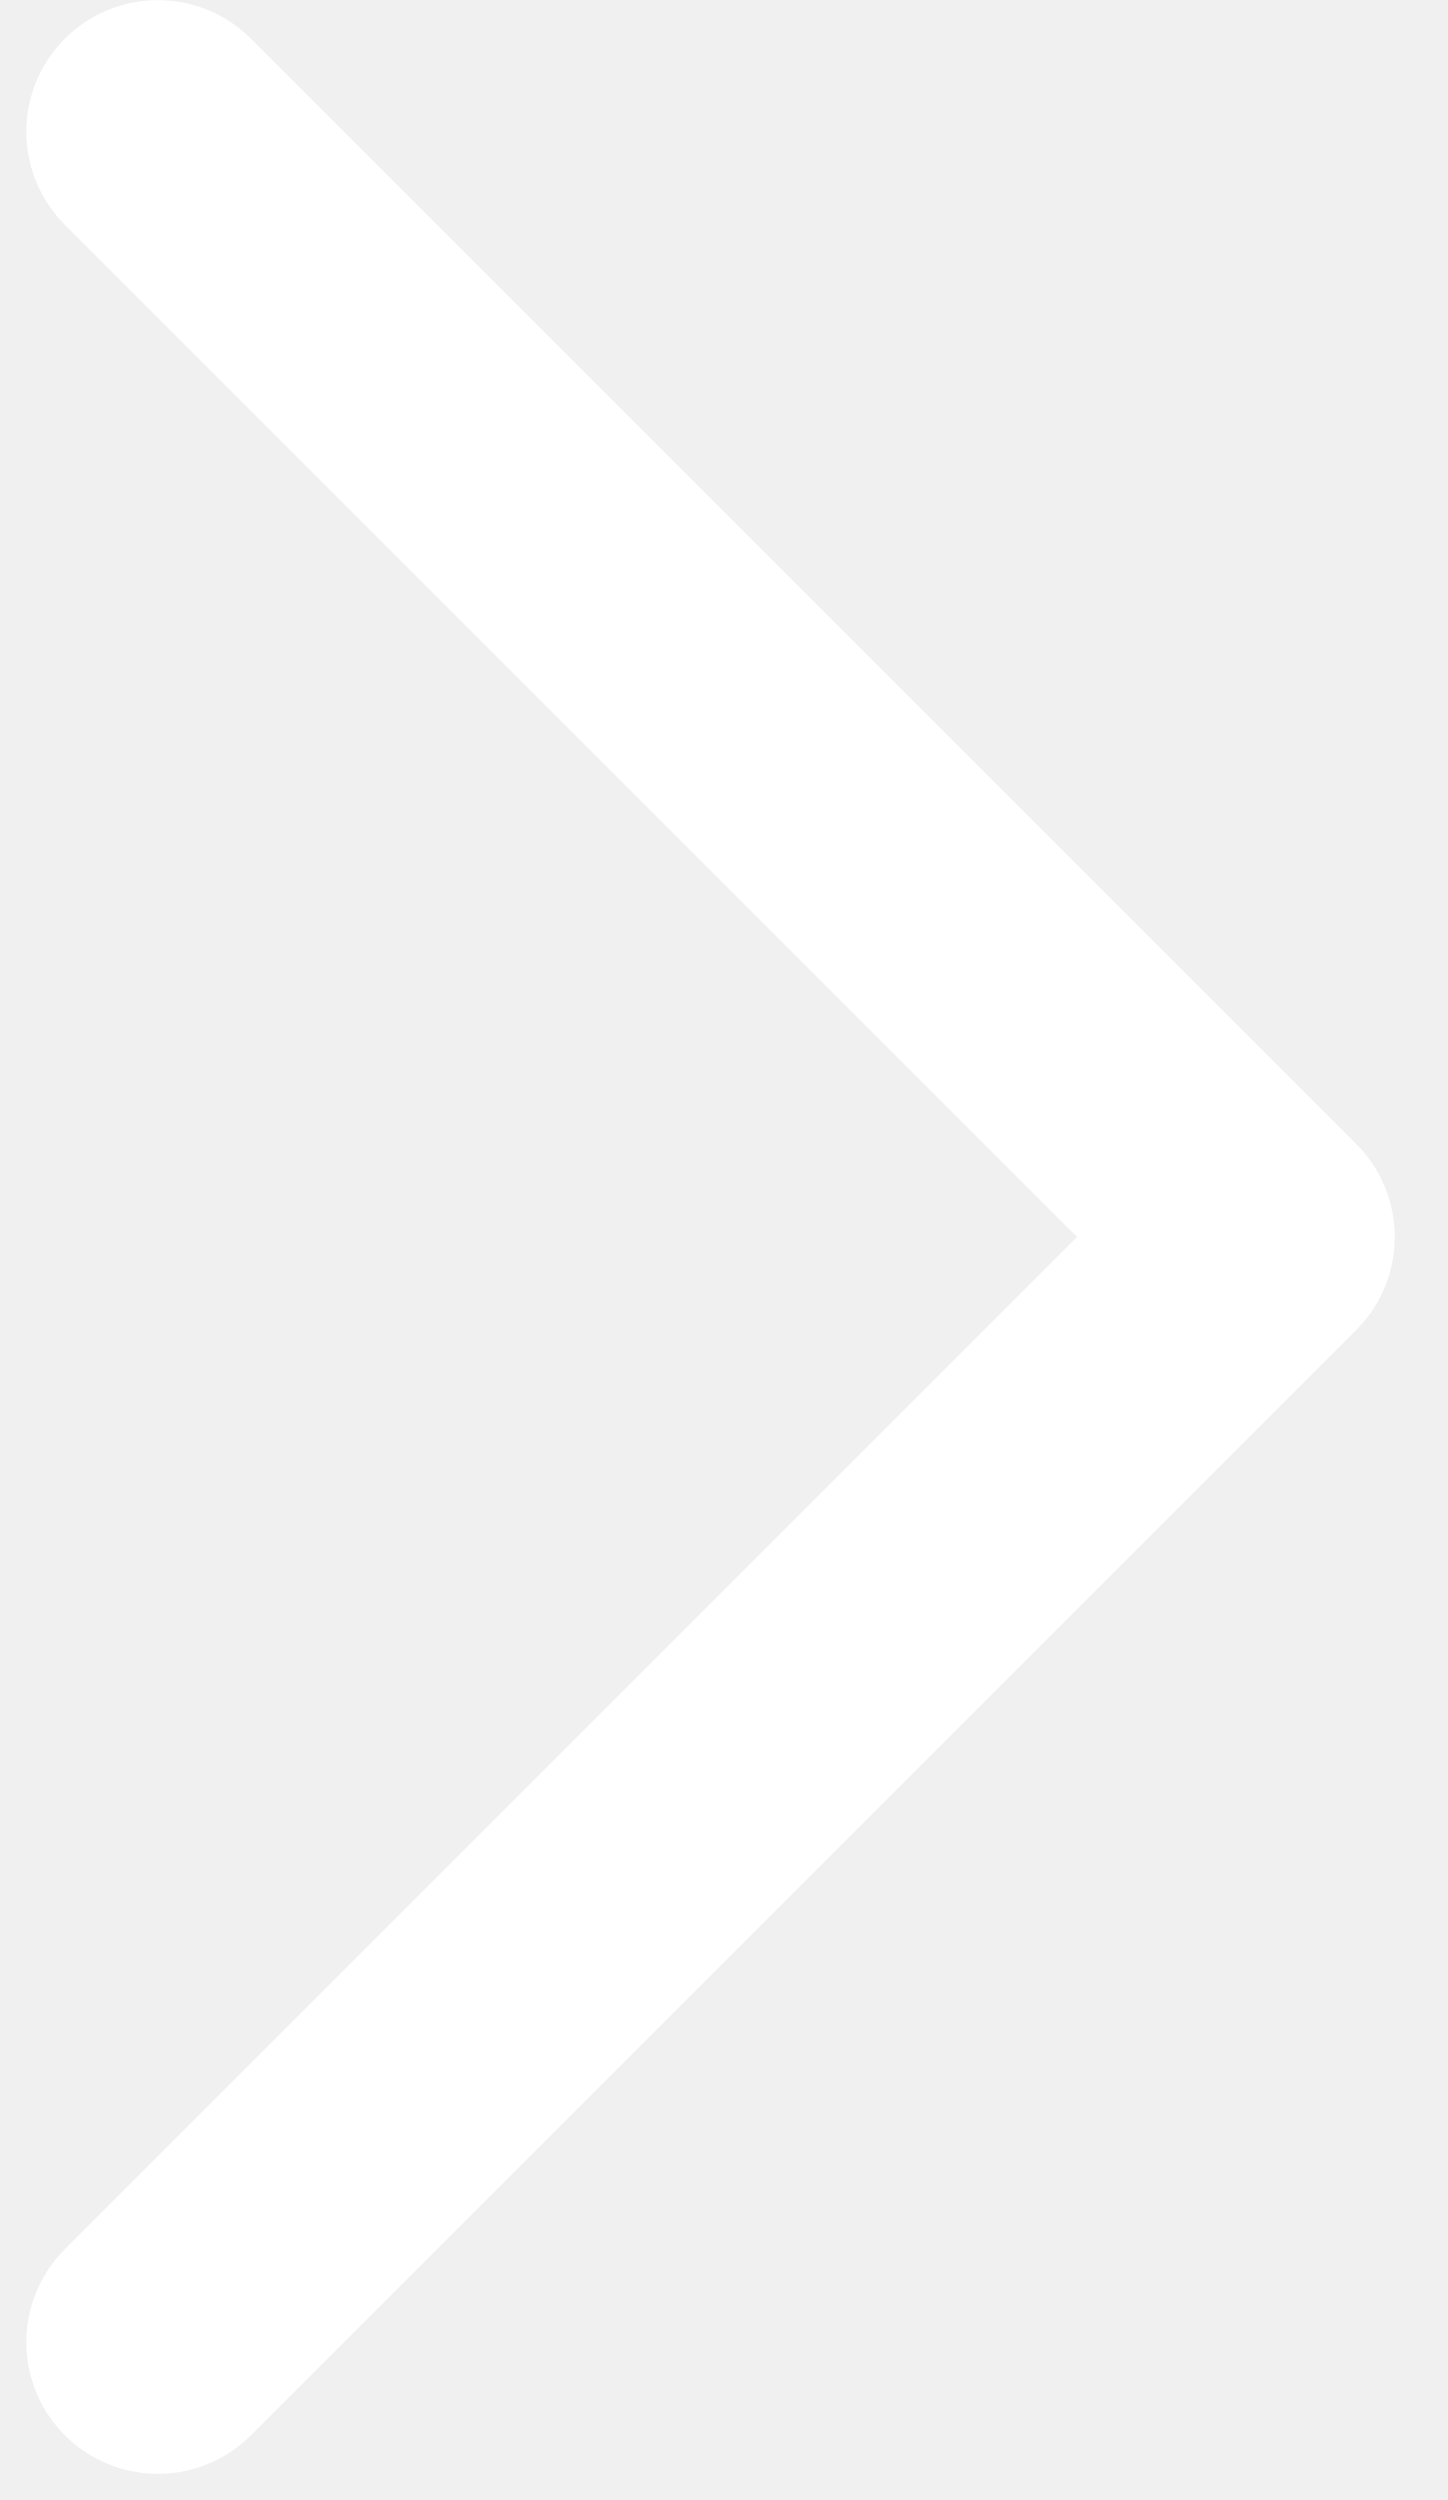
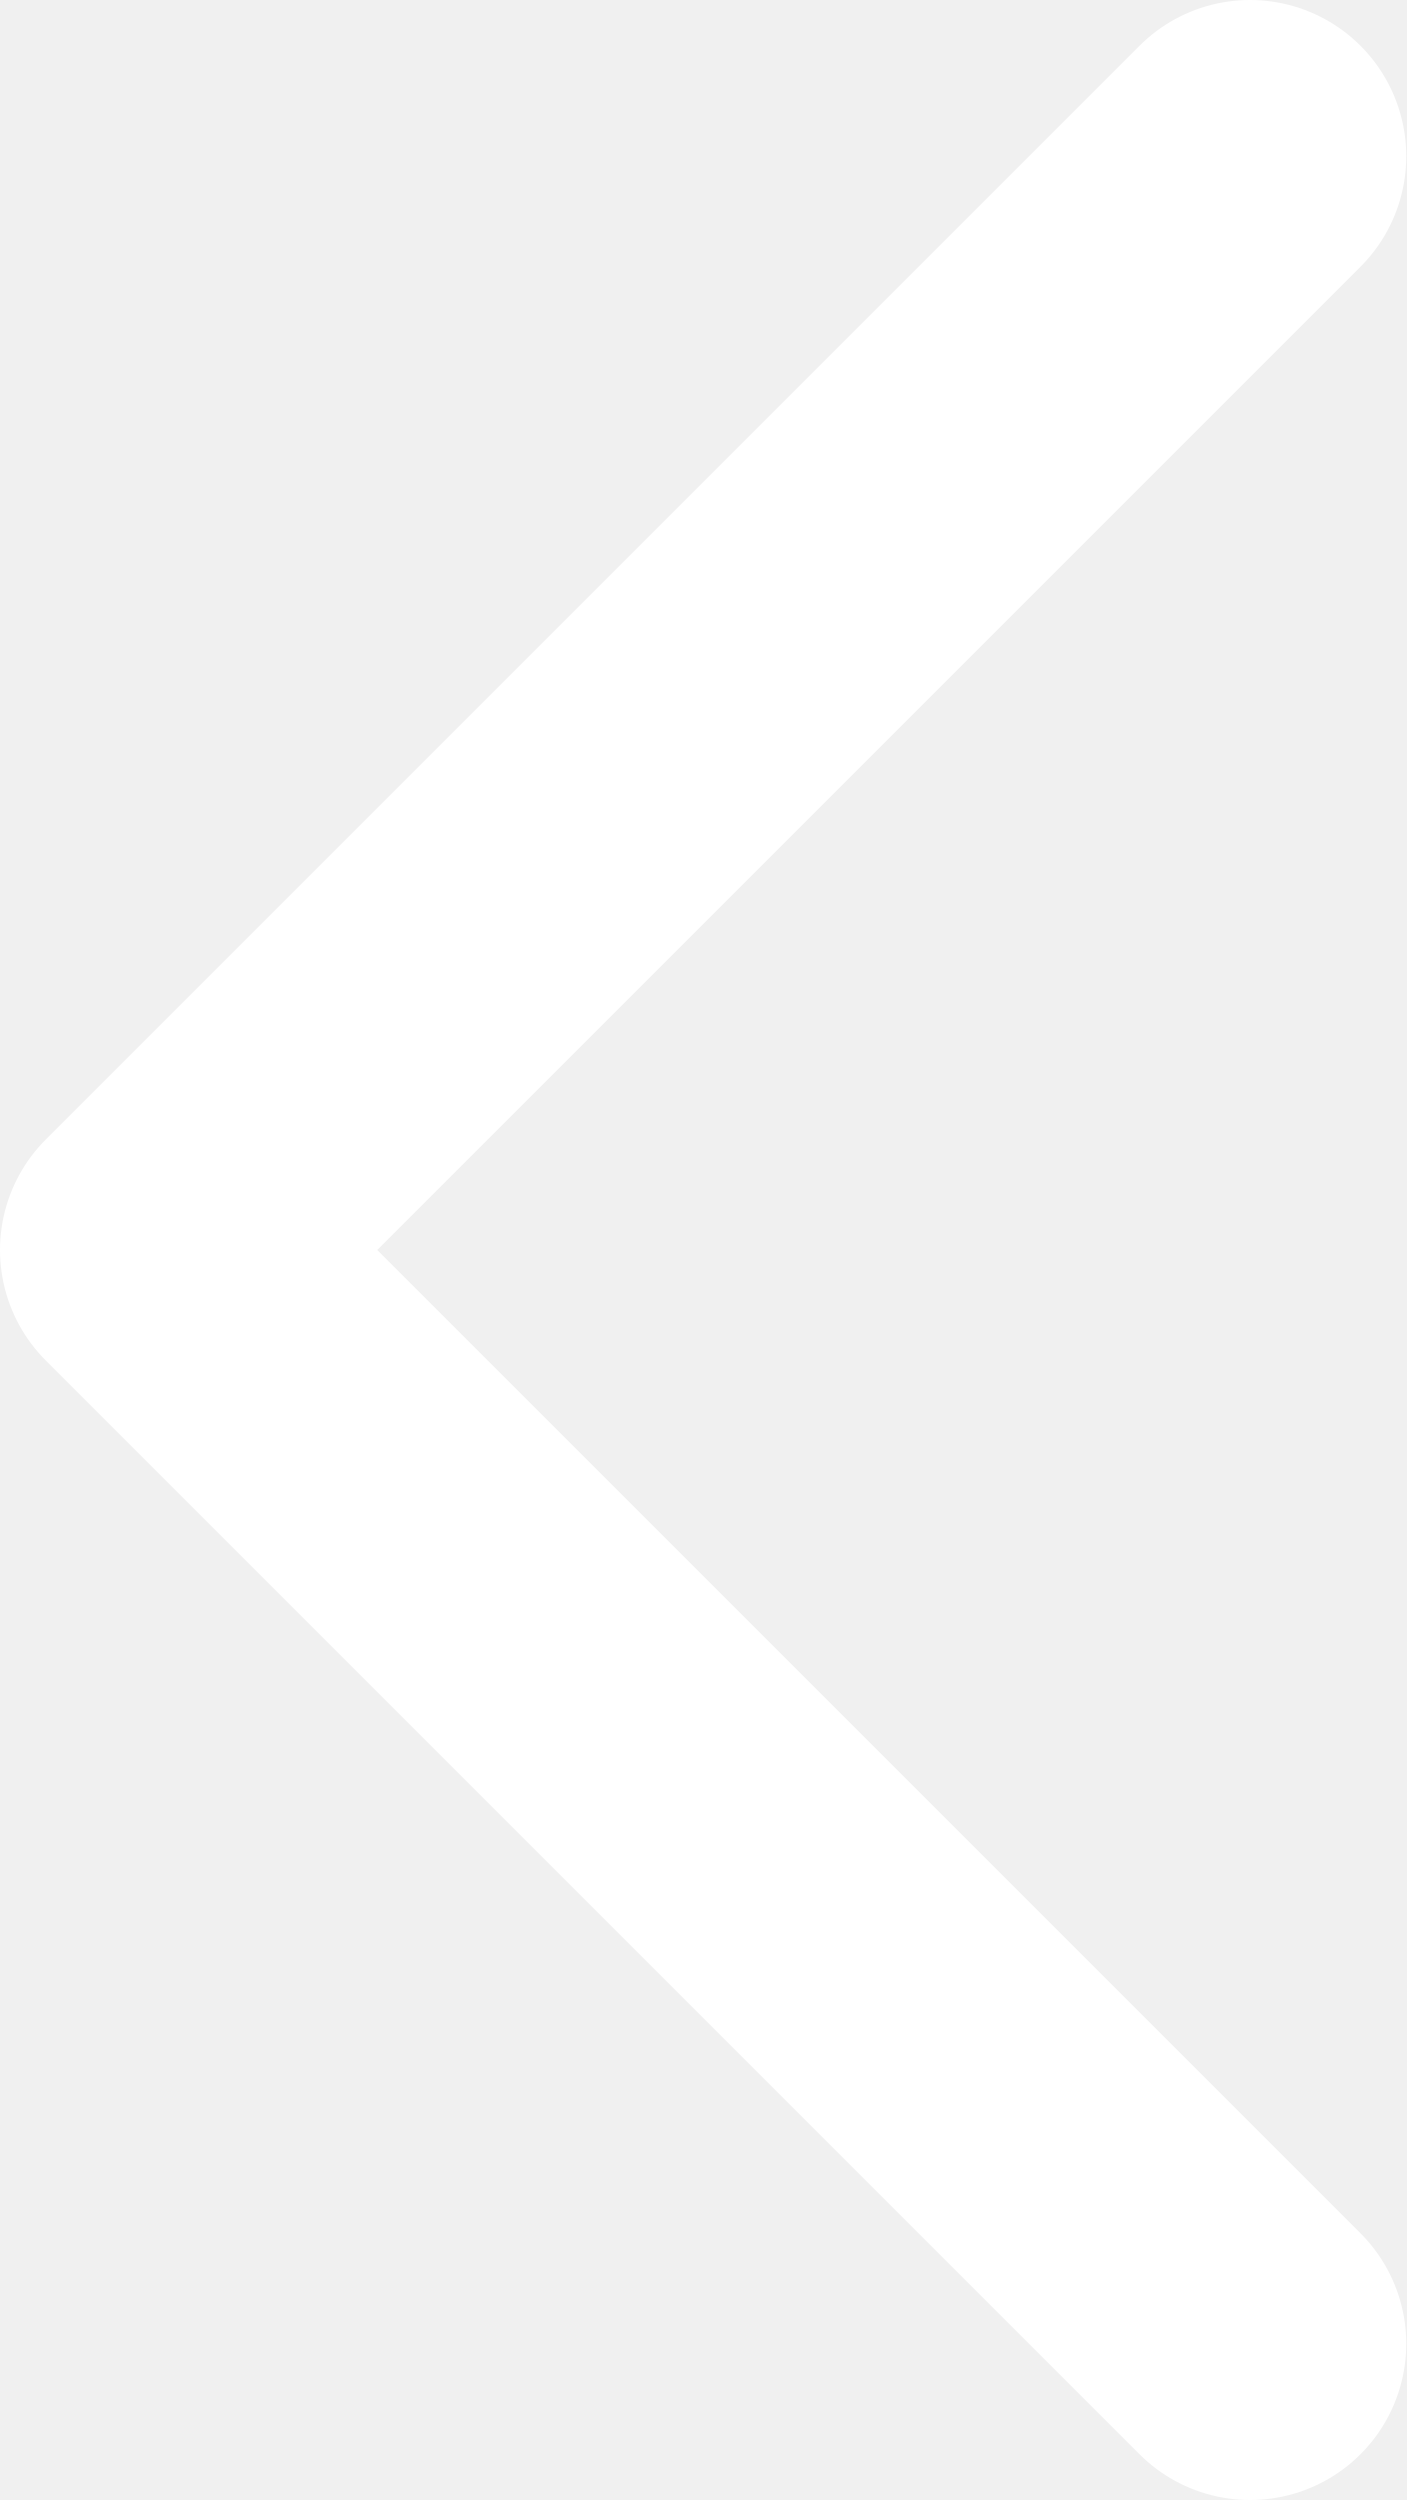
- <svg xmlns="http://www.w3.org/2000/svg" width="11" height="19" viewBox="0 0 11 19" fill="none">
-   <path d="M1.2 1.001L9.6 9.401L1.2 17.801" stroke="white" stroke-width="2" stroke-miterlimit="10" stroke-linecap="round" stroke-linejoin="round" />
+ <svg xmlns="http://www.w3.org/2000/svg" width="9" height="16" viewBox="0 0 9 16" fill="none">
+   <path d="M8 15L1 8L8 1" stroke="white" stroke-width="2" stroke-miterlimit="10" stroke-linecap="round" stroke-linejoin="round" />
</svg>
